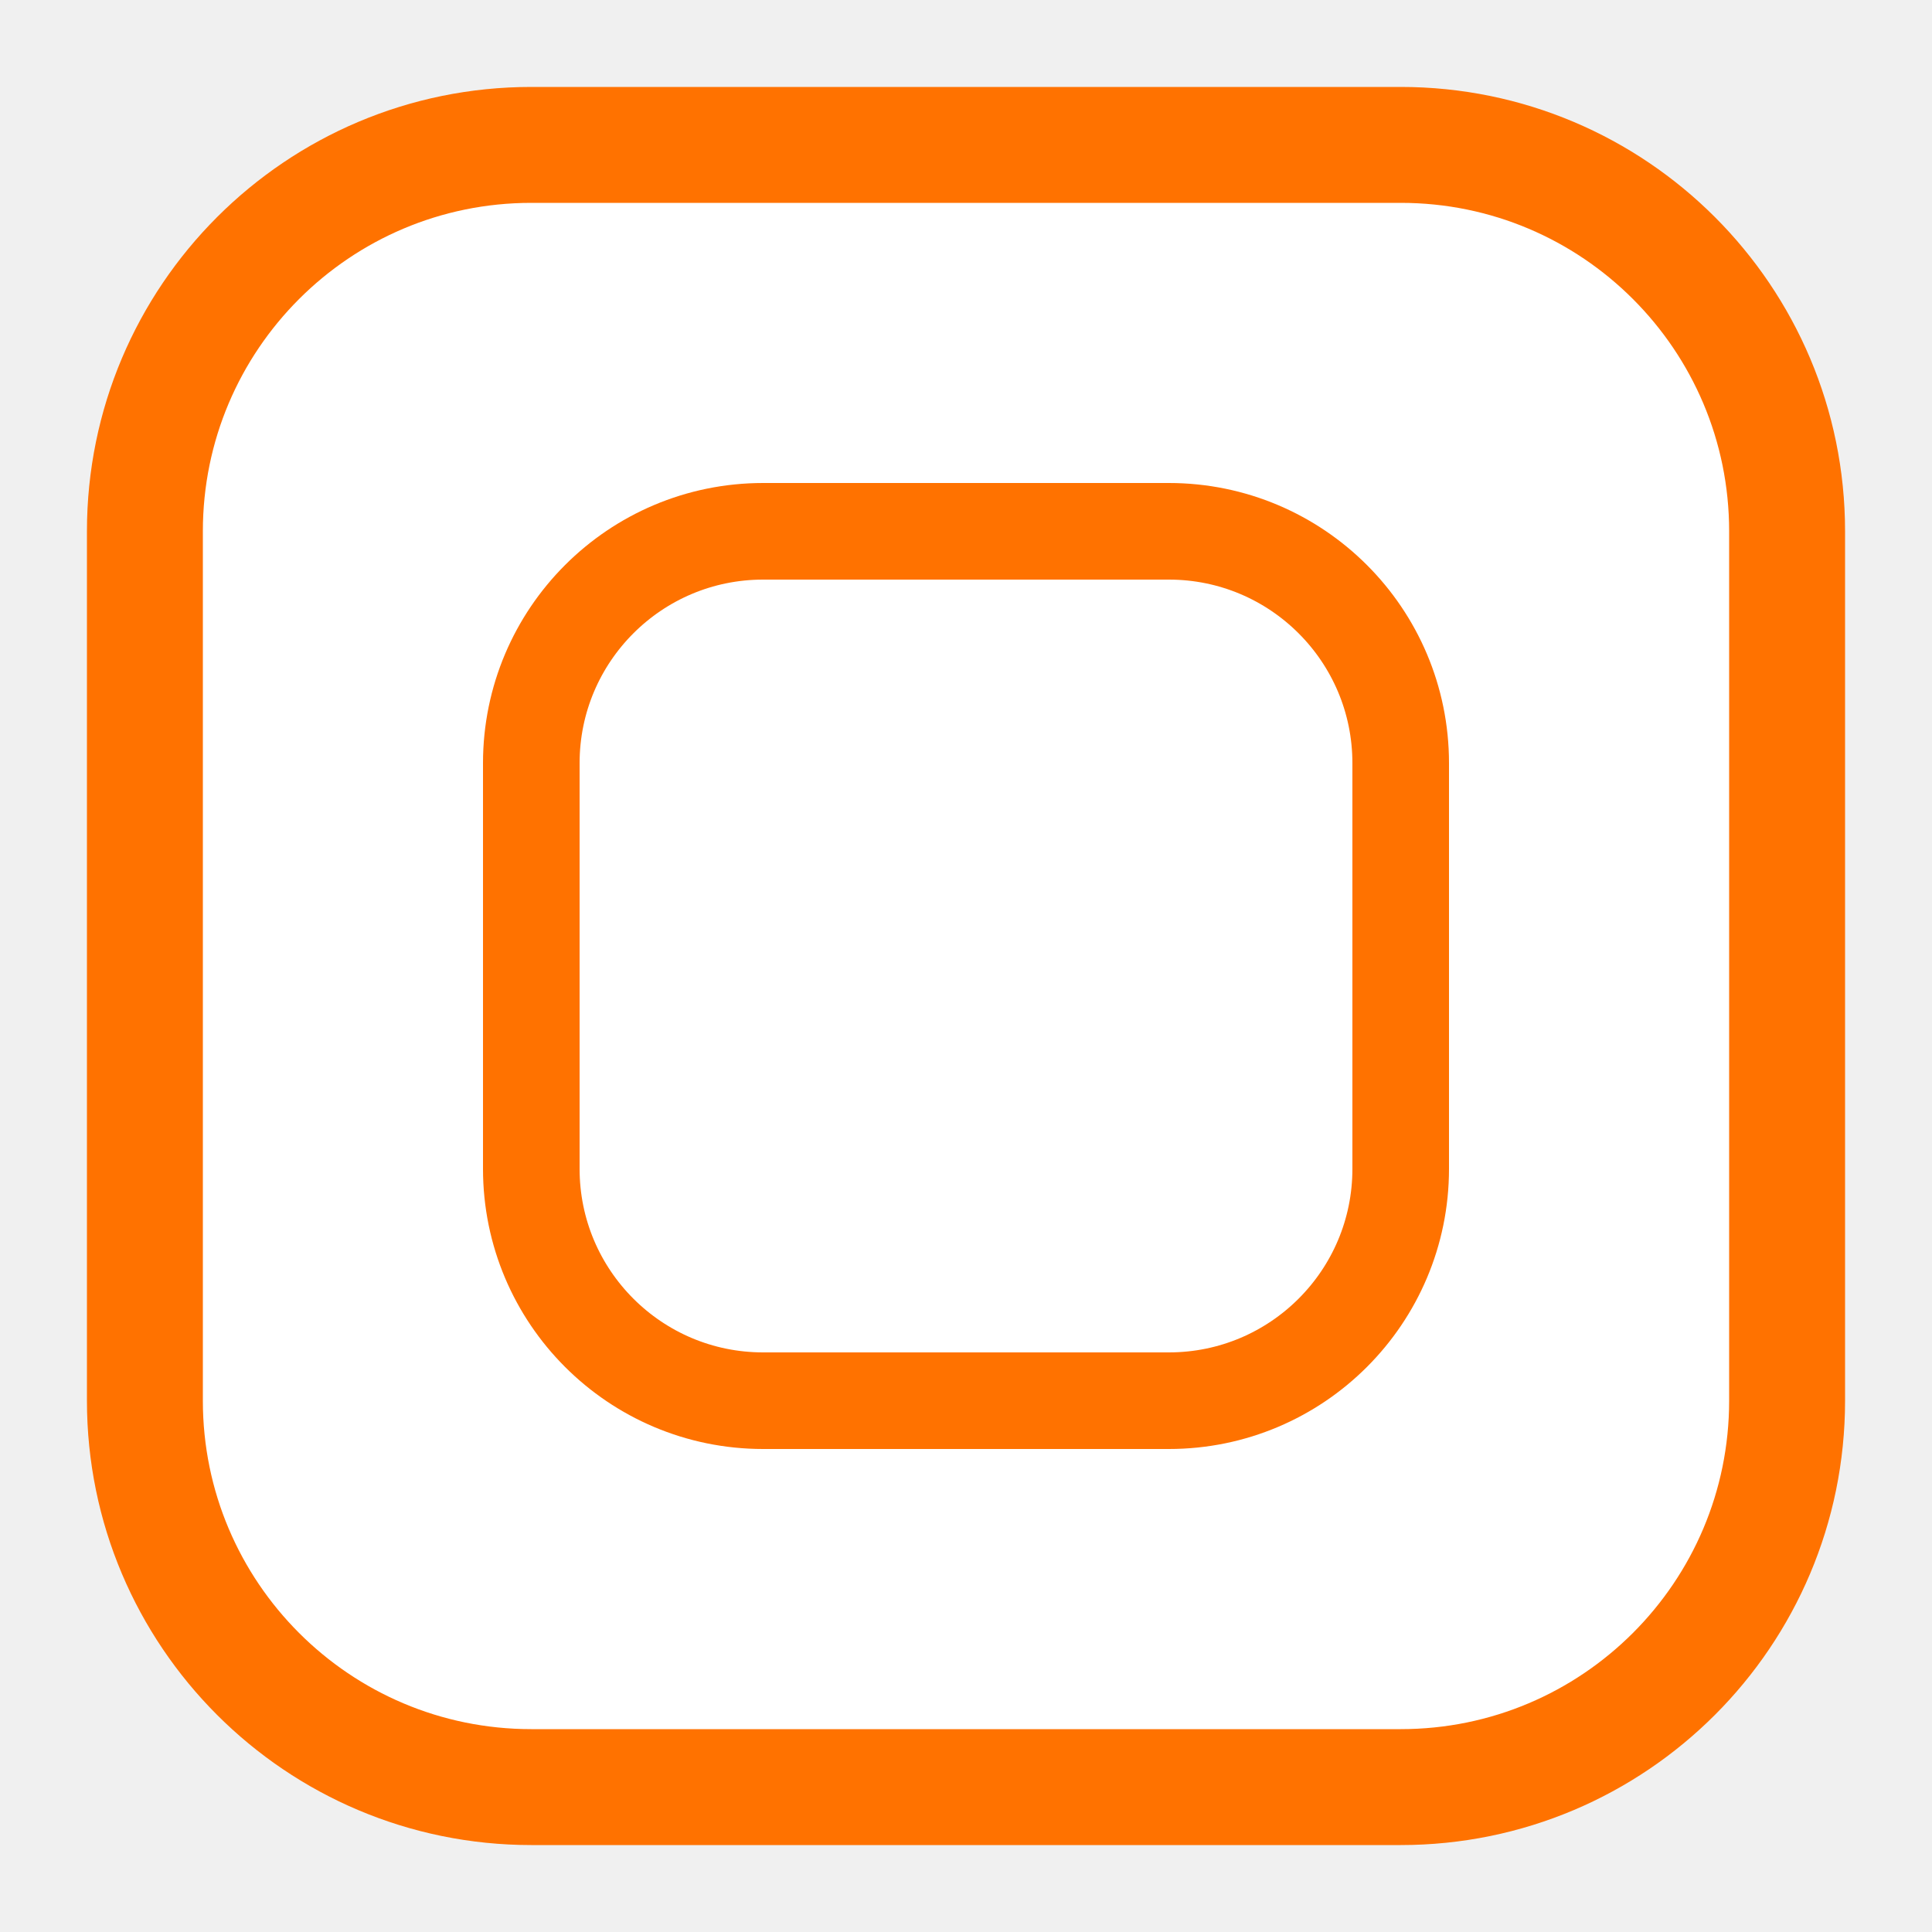
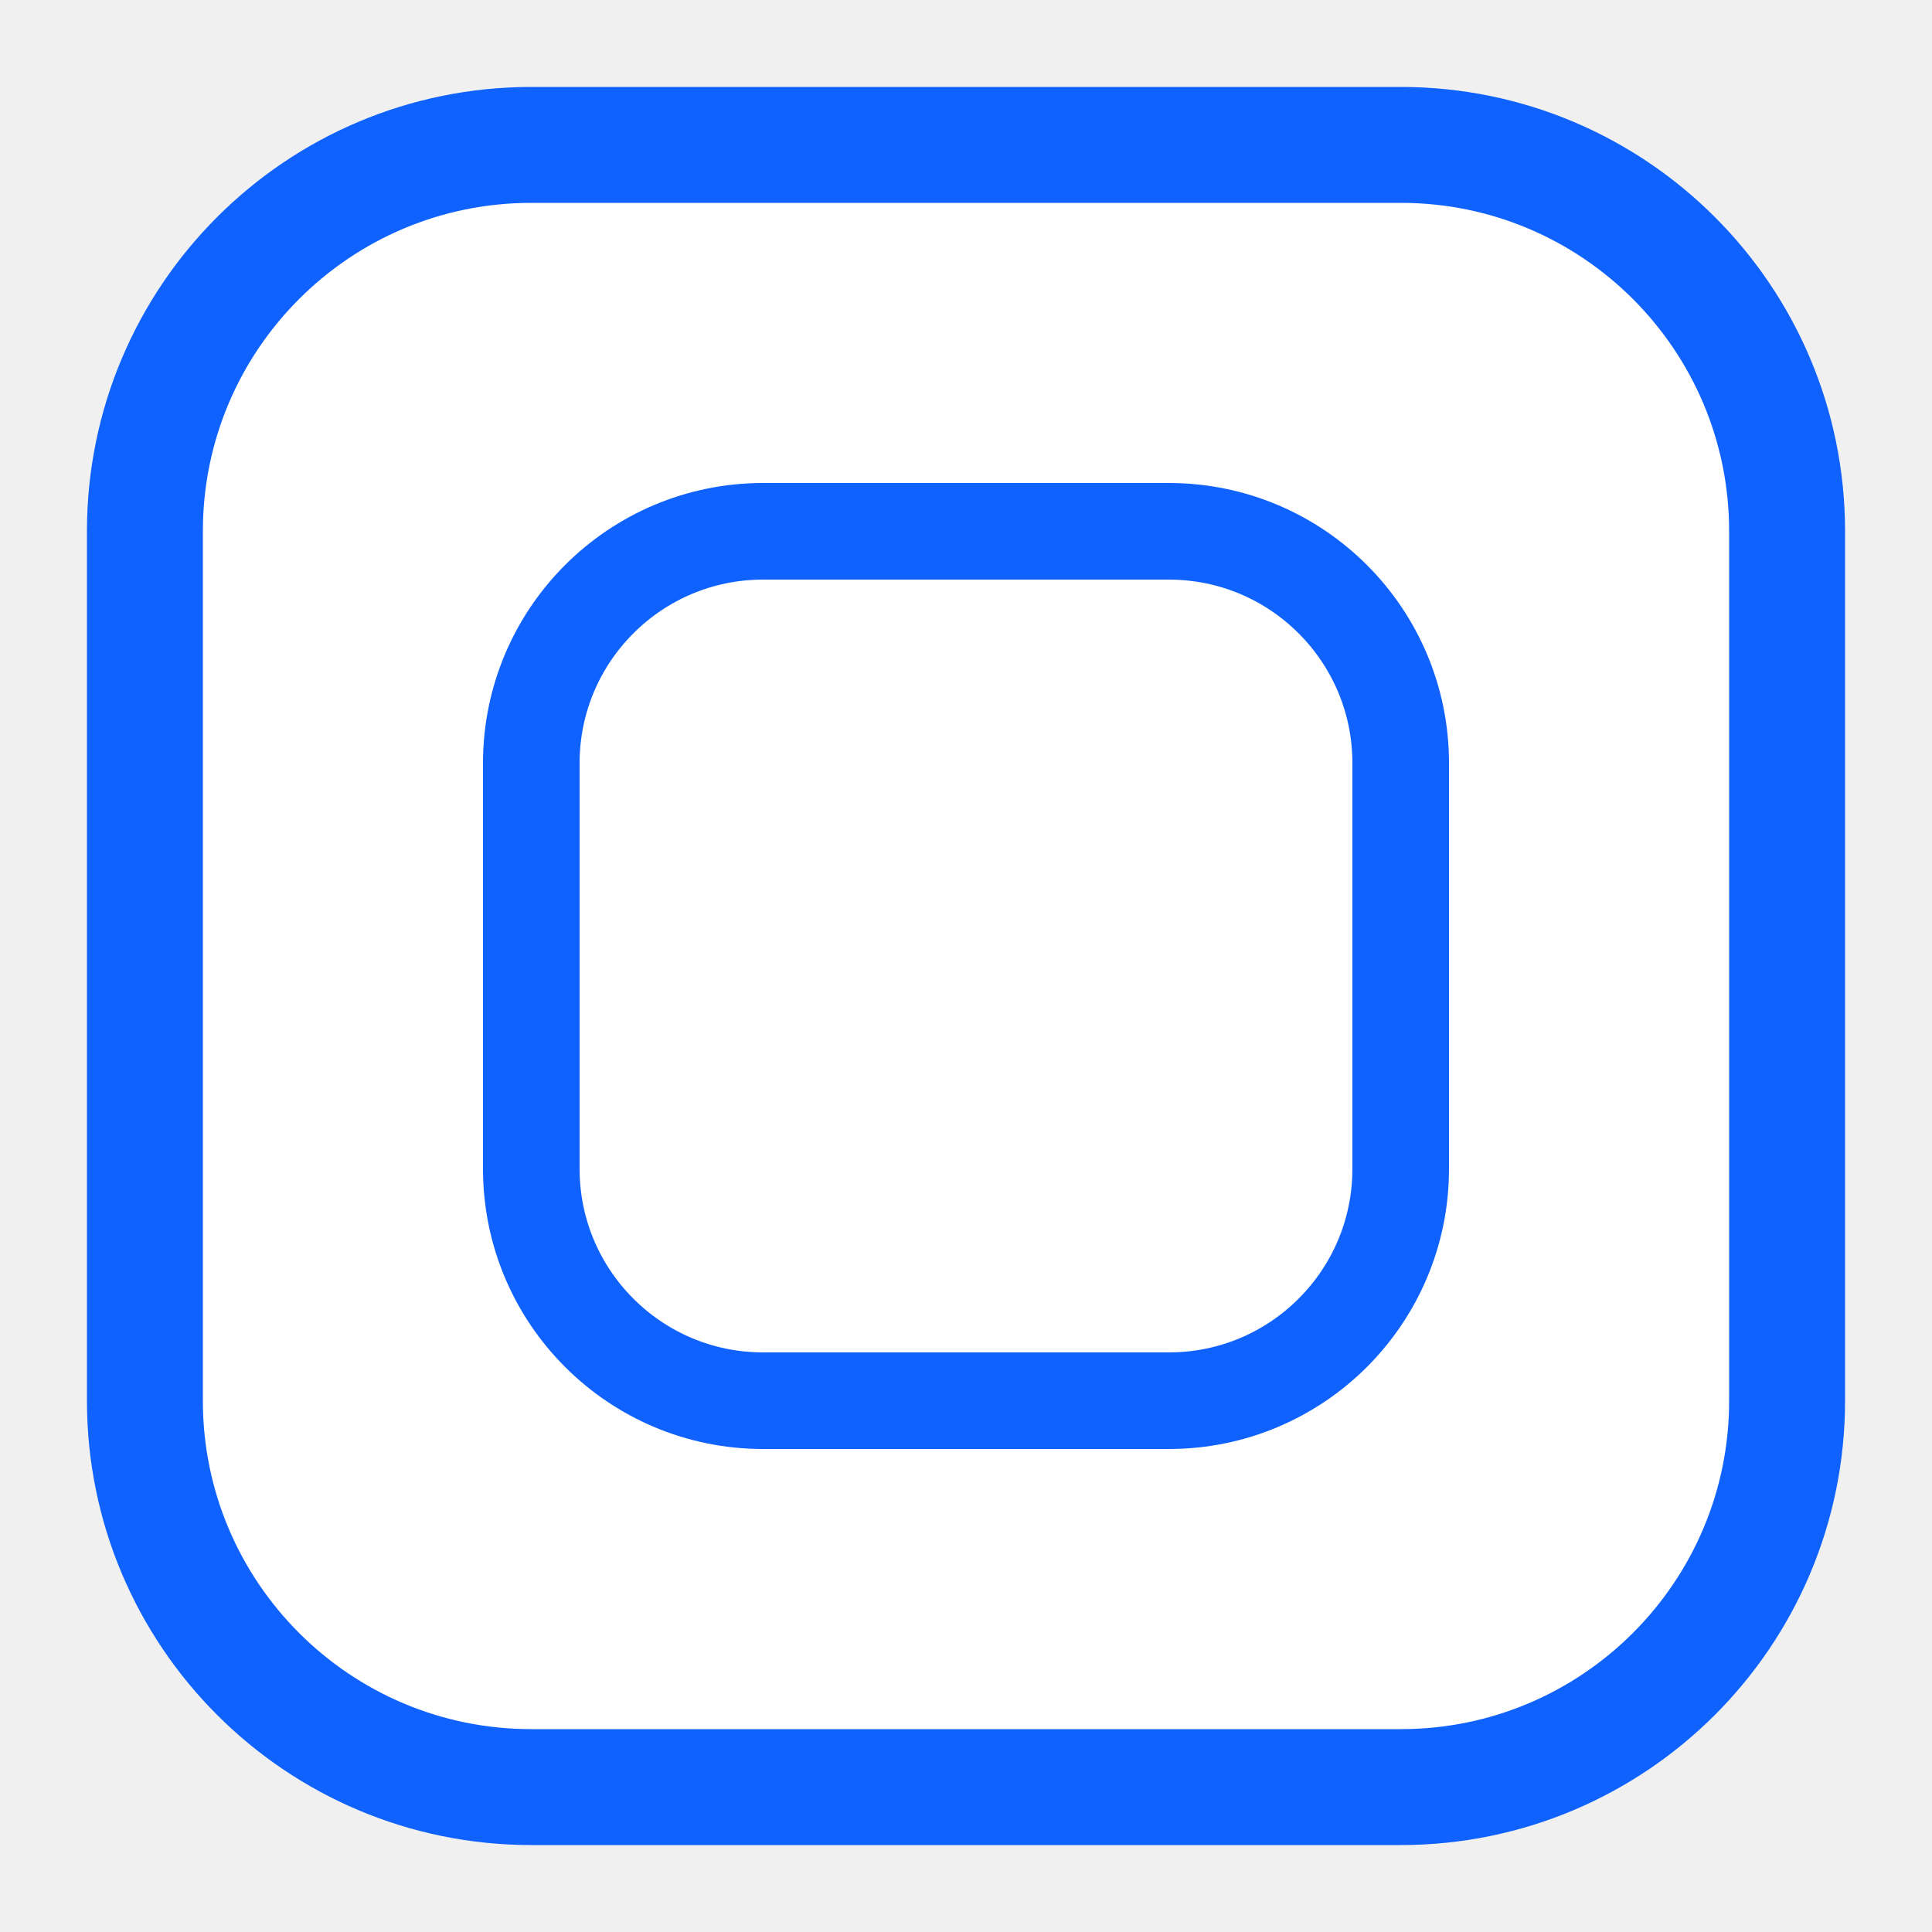
<svg xmlns="http://www.w3.org/2000/svg" width="200" height="200" viewBox="0 0 200 200" fill="none">
-   <rect x="15" y="15" width="170" height="170" rx="40" fill="#FFFFFF" stroke="#FF7200" stroke-width="12" />
-   <rect x="55" y="55" width="90" height="90" rx="24" fill="#FFFFFF" stroke="#FF7200" stroke-width="10" />
+   <rect x="15" y="15" width="170" height="170" rx="40" fill="#FFFFFF" stroke="#0F62FE" stroke-width="12" />
+   <rect x="55" y="55" width="90" height="90" rx="24" fill="#FFFFFF" stroke="#0F62FE" stroke-width="10" />
</svg>
